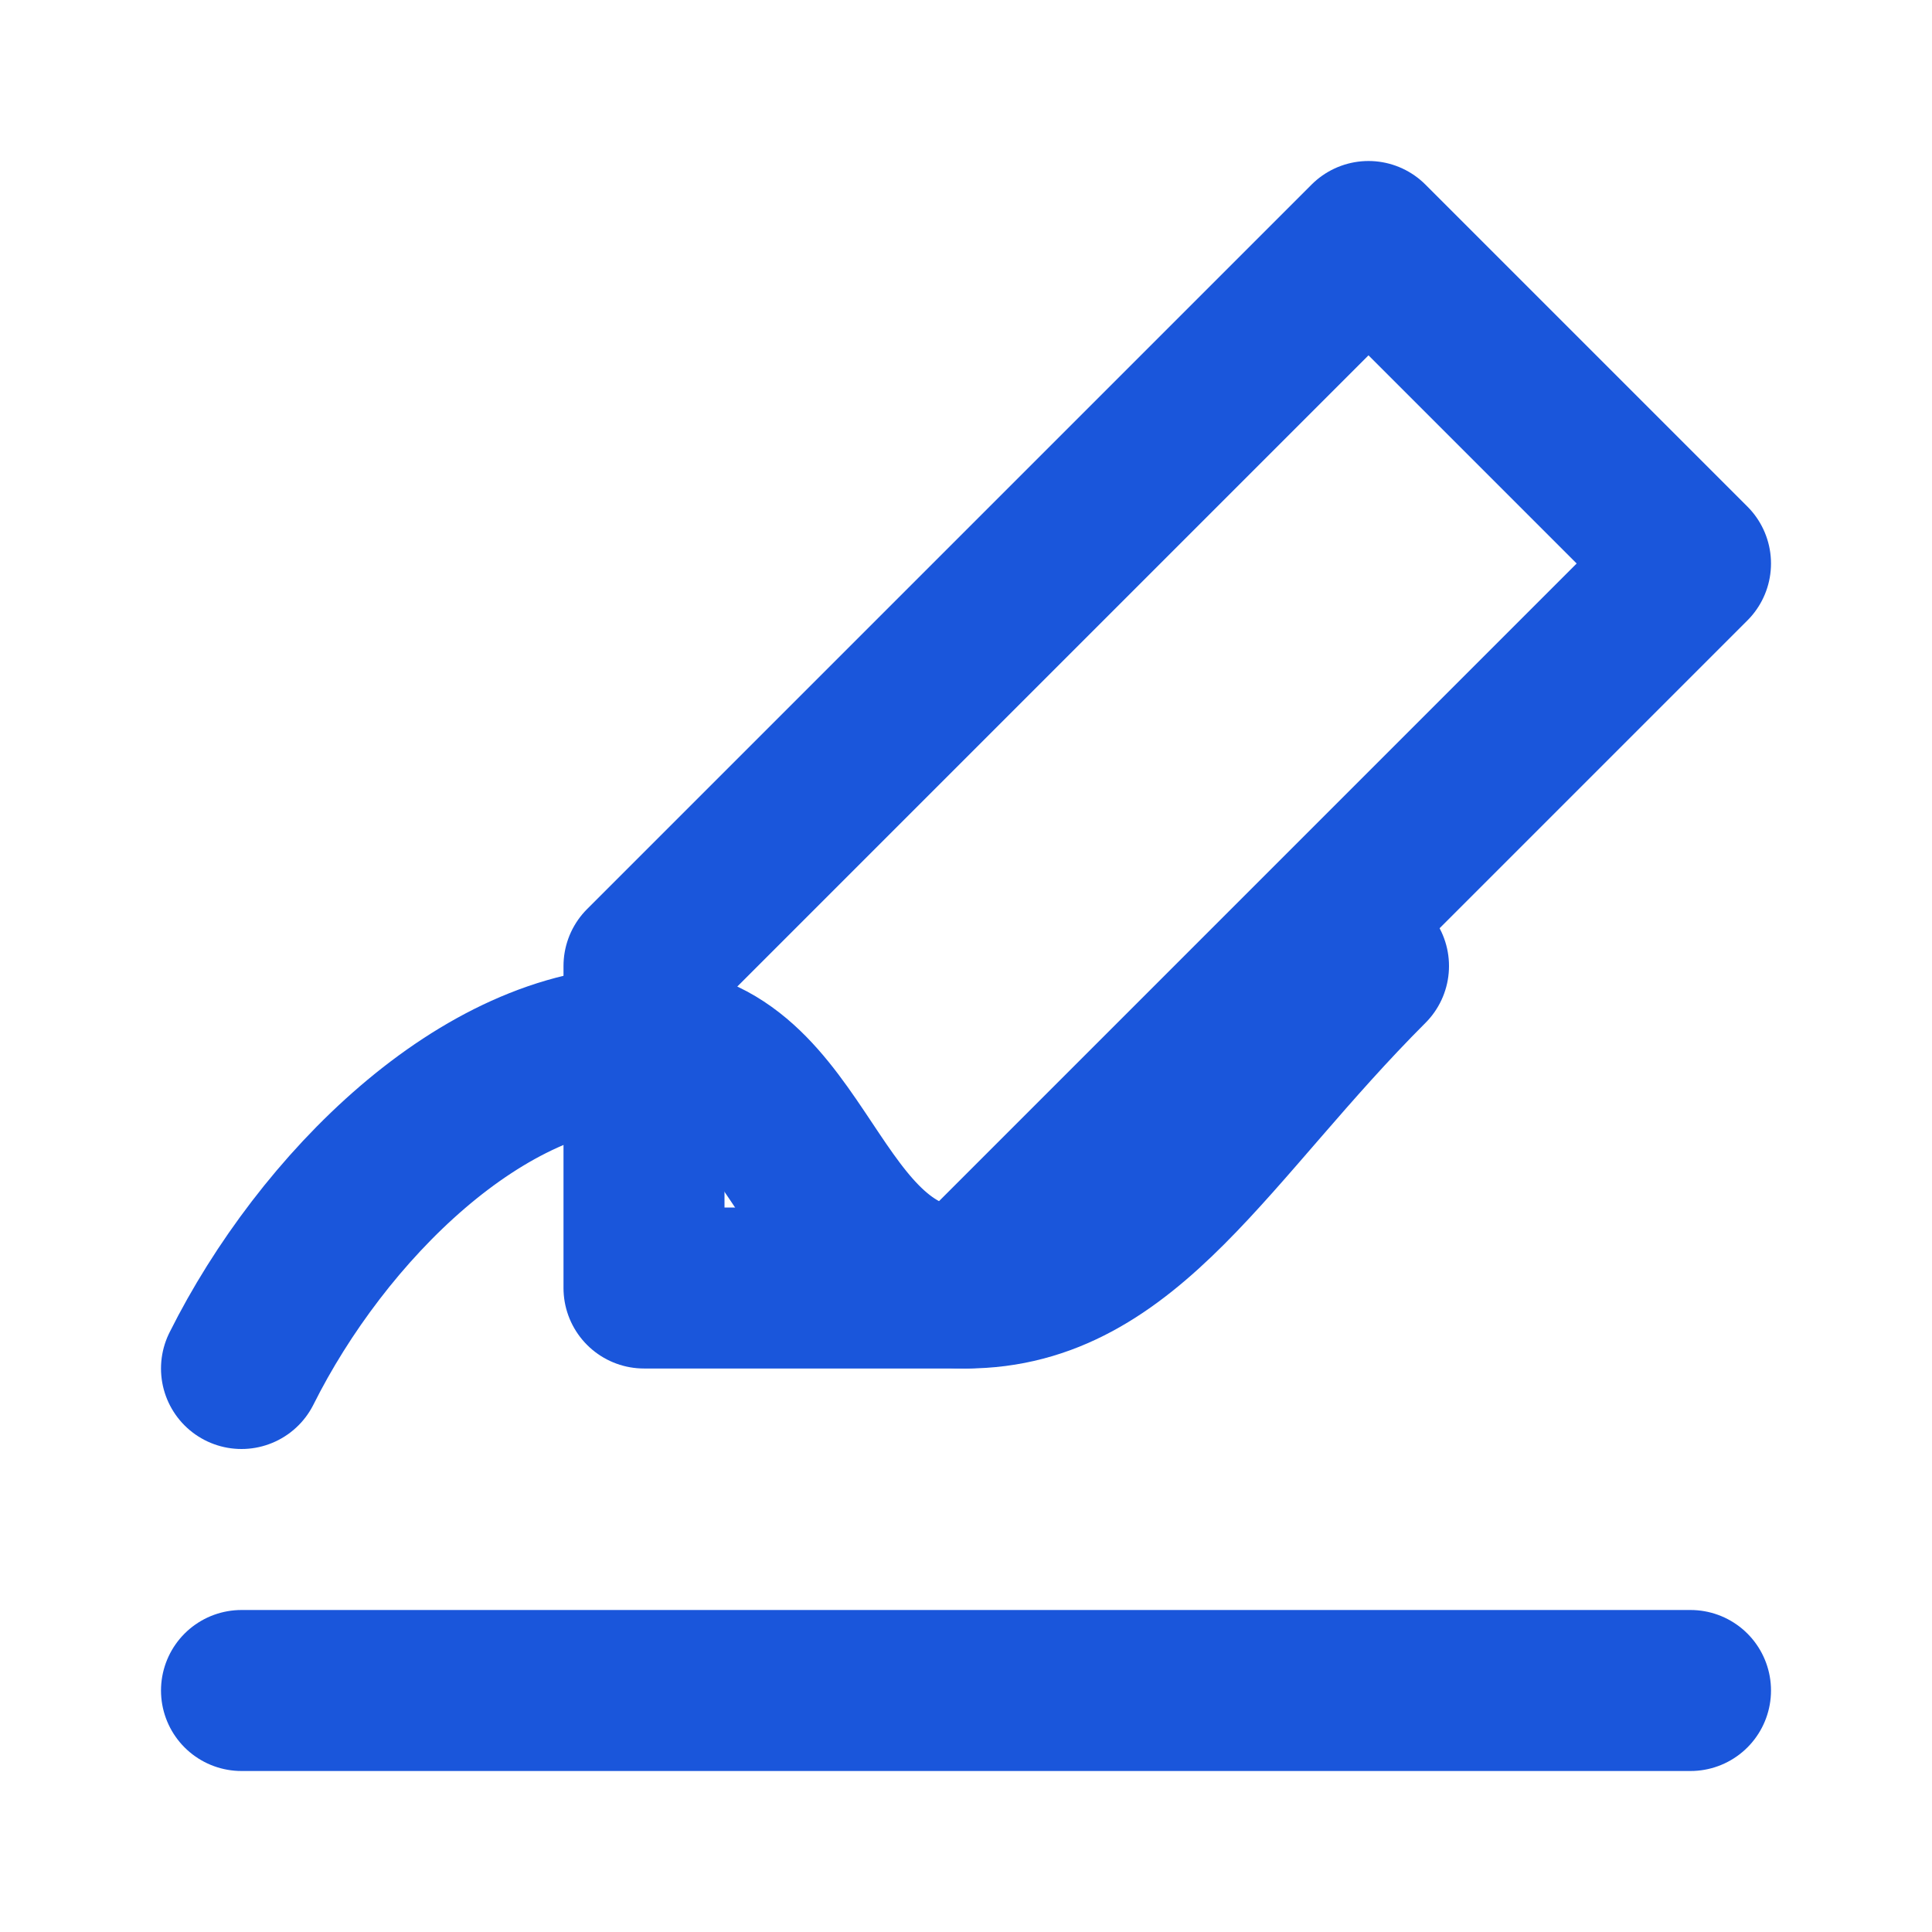
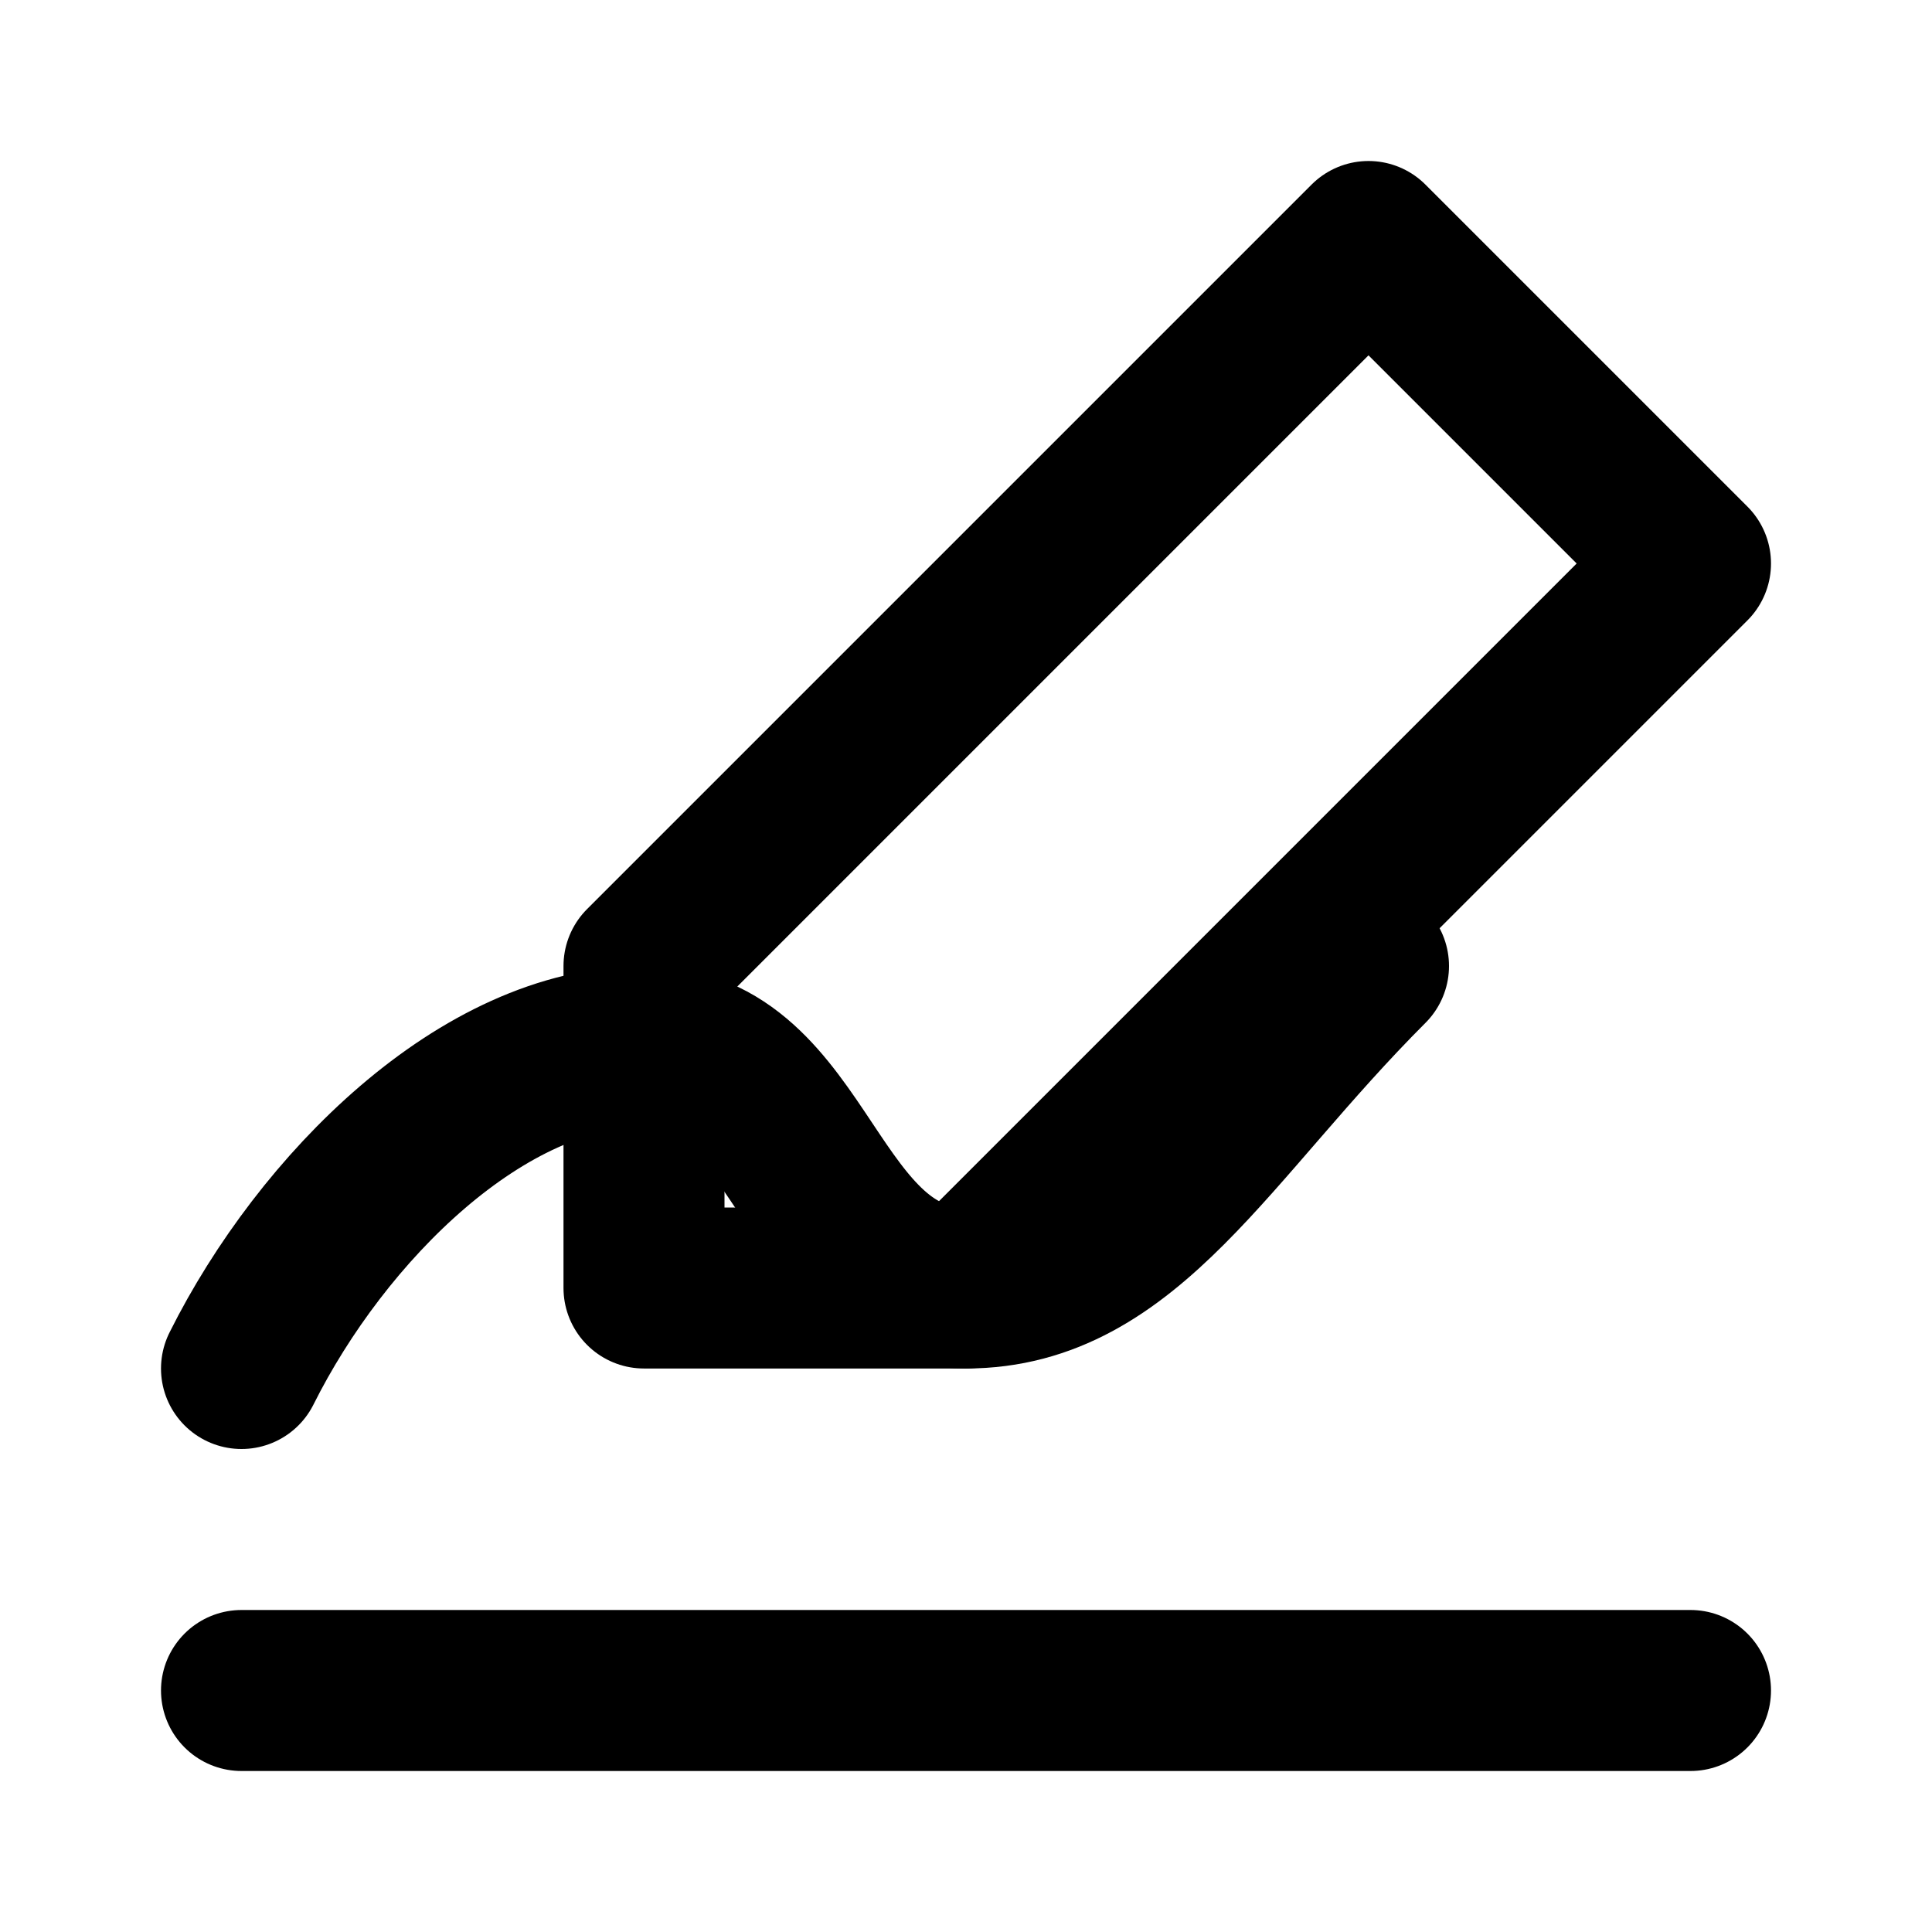
- <svg xmlns="http://www.w3.org/2000/svg" width="24" height="24" viewBox="0 0 24 24" fill="none" stroke="#1A56DB" stroke-width="2" stroke-linecap="round" stroke-linejoin="round">
+ <svg xmlns="http://www.w3.org/2000/svg" width="24" height="24" viewBox="0 0 24 24" fill="none" stroke="currentColor" stroke-width="2" stroke-linecap="round" stroke-linejoin="round">
  <path d="M3 17c1-2 3-4 5-4s2 3 4 3 3-2 5-4" />
  <line x1="3" y1="21" x2="21" y2="21" />
  <path d="M17 3l4 4-9 9H8v-4L17 3z" />
</svg>
